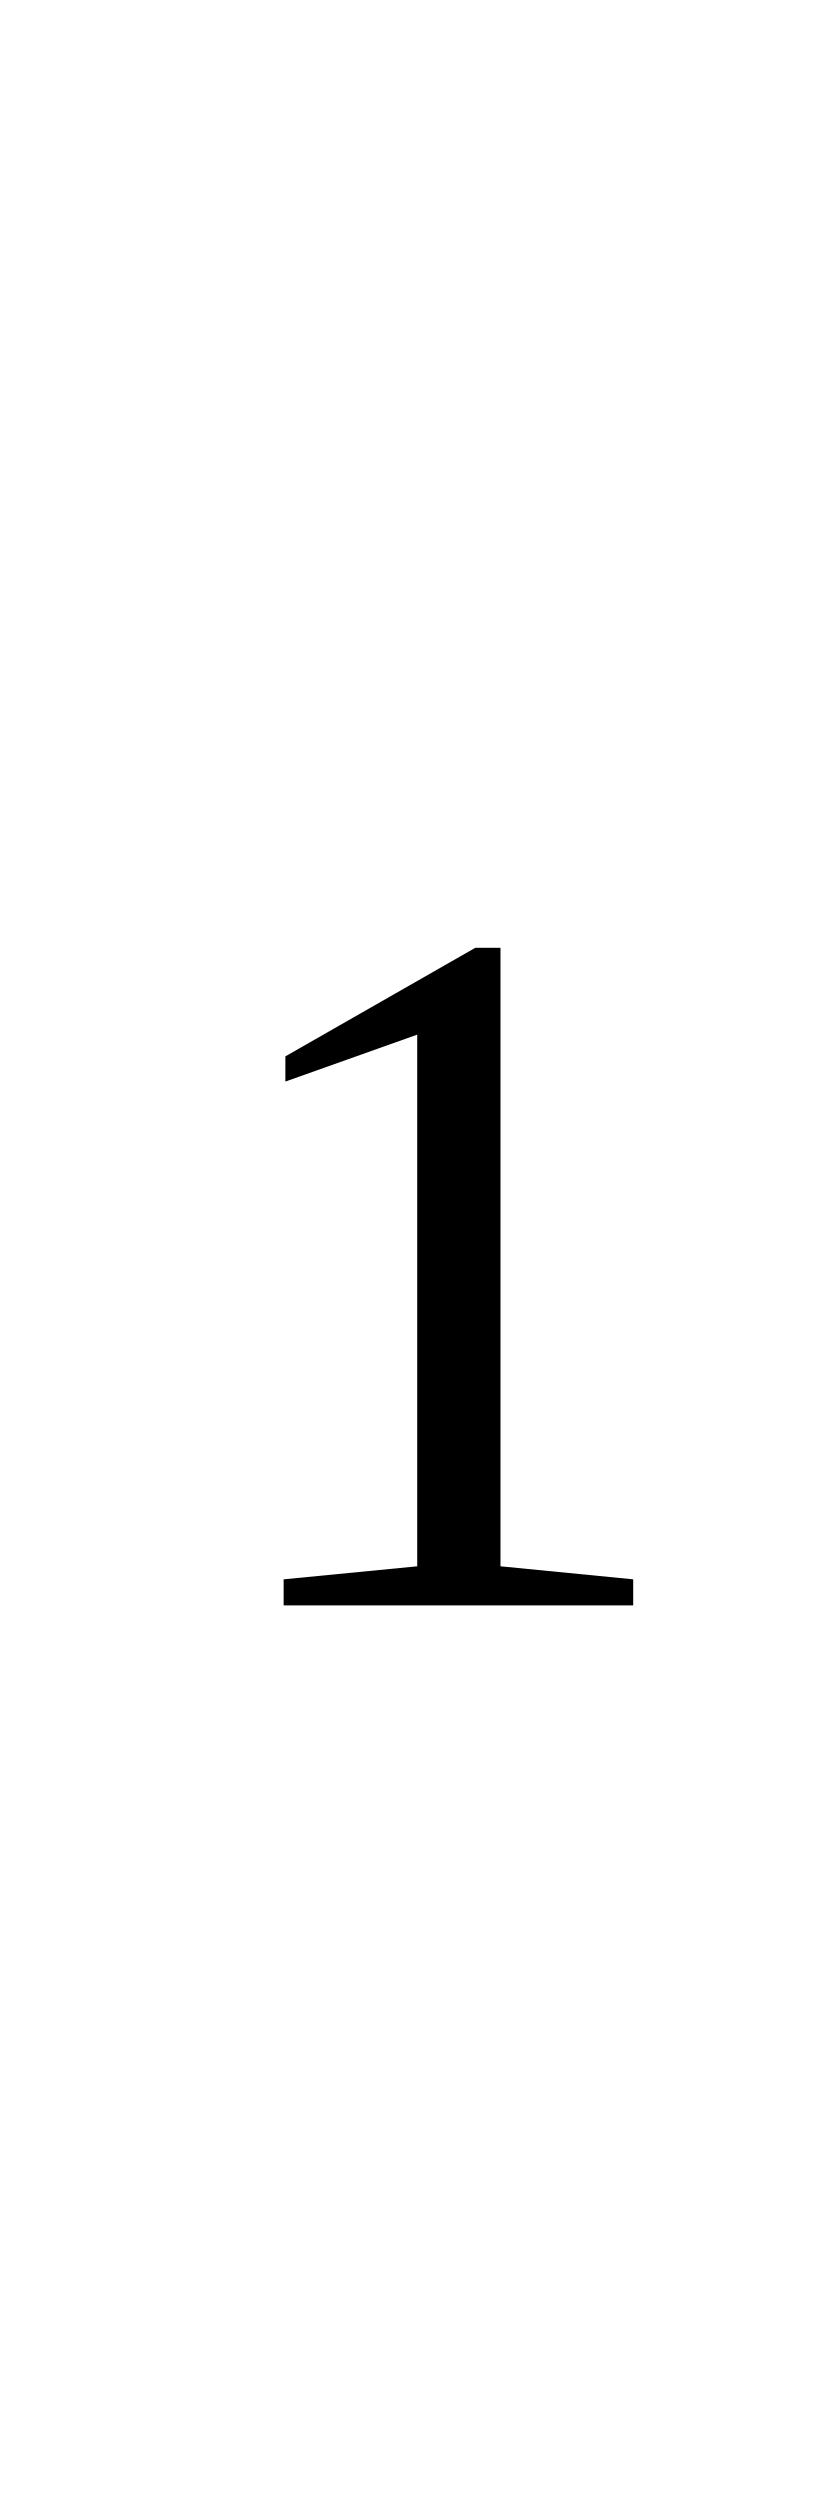
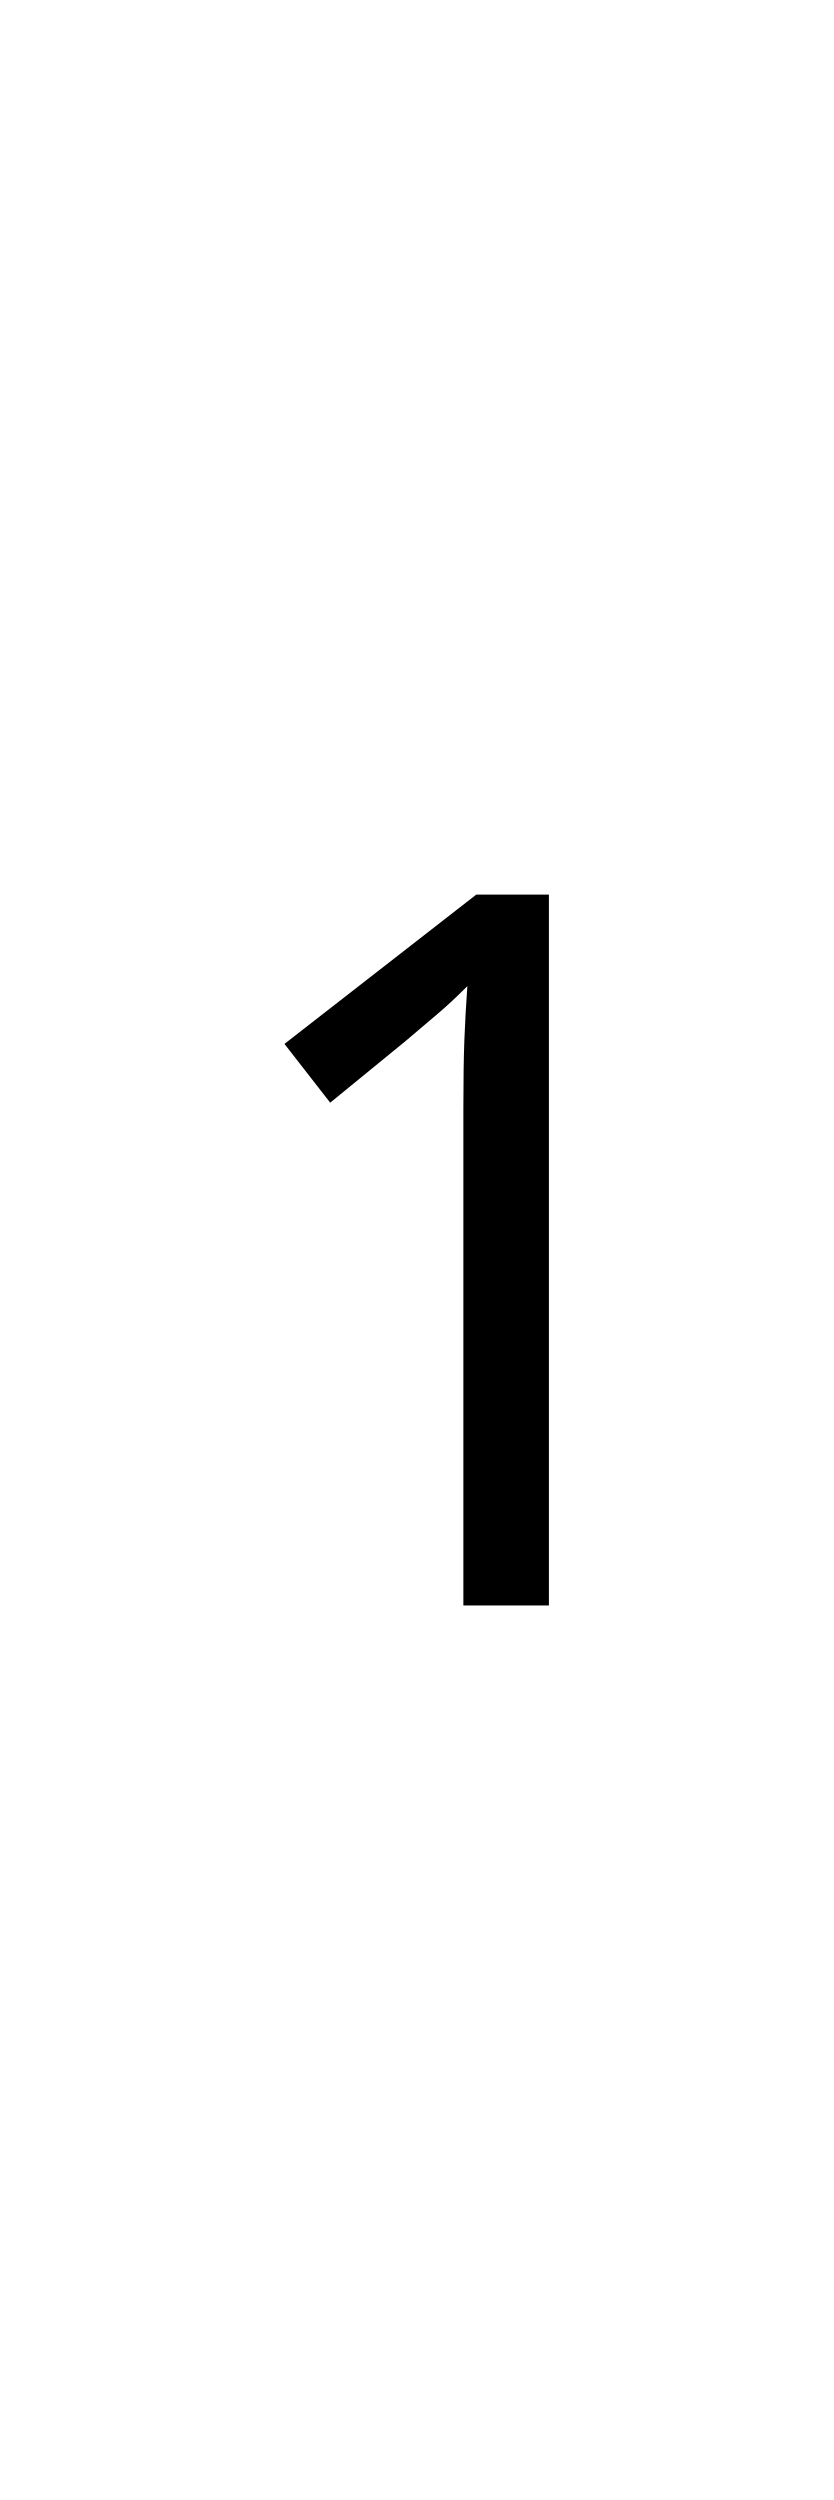
<svg xmlns="http://www.w3.org/2000/svg" version="1.1" width="15" height="45" id="svg4">
  <defs id="defs4" />
-   <text xml:space="preserve" style="font-size:17.908px;fill:#000000;stroke-width:1.492" x="3.53" y="28.876" id="text4" transform="scale(0.9992366,1.000764)">
-     <tspan x="3.53" y="28.876" id="tspan5" style="font-size:17.908px;stroke-width:1.492">1</tspan>
-   </text>
+   <path d="M 9.888,28.876 H 8.347 v -8.936 q 0,-0.77 0.018,-1.236 0.018,-0.466 0.054,-0.967 -0.287,0.287 -0.519,0.484 -0.233,0.197 -0.591,0.501 L 5.948,19.833 5.124,18.776 8.58,16.09 H 9.888 Z" id="text4" style="font-size:17.908px;stroke-width:1.492" transform="scale(0.9992366,1.000764)" aria-label="1" />
</svg>
